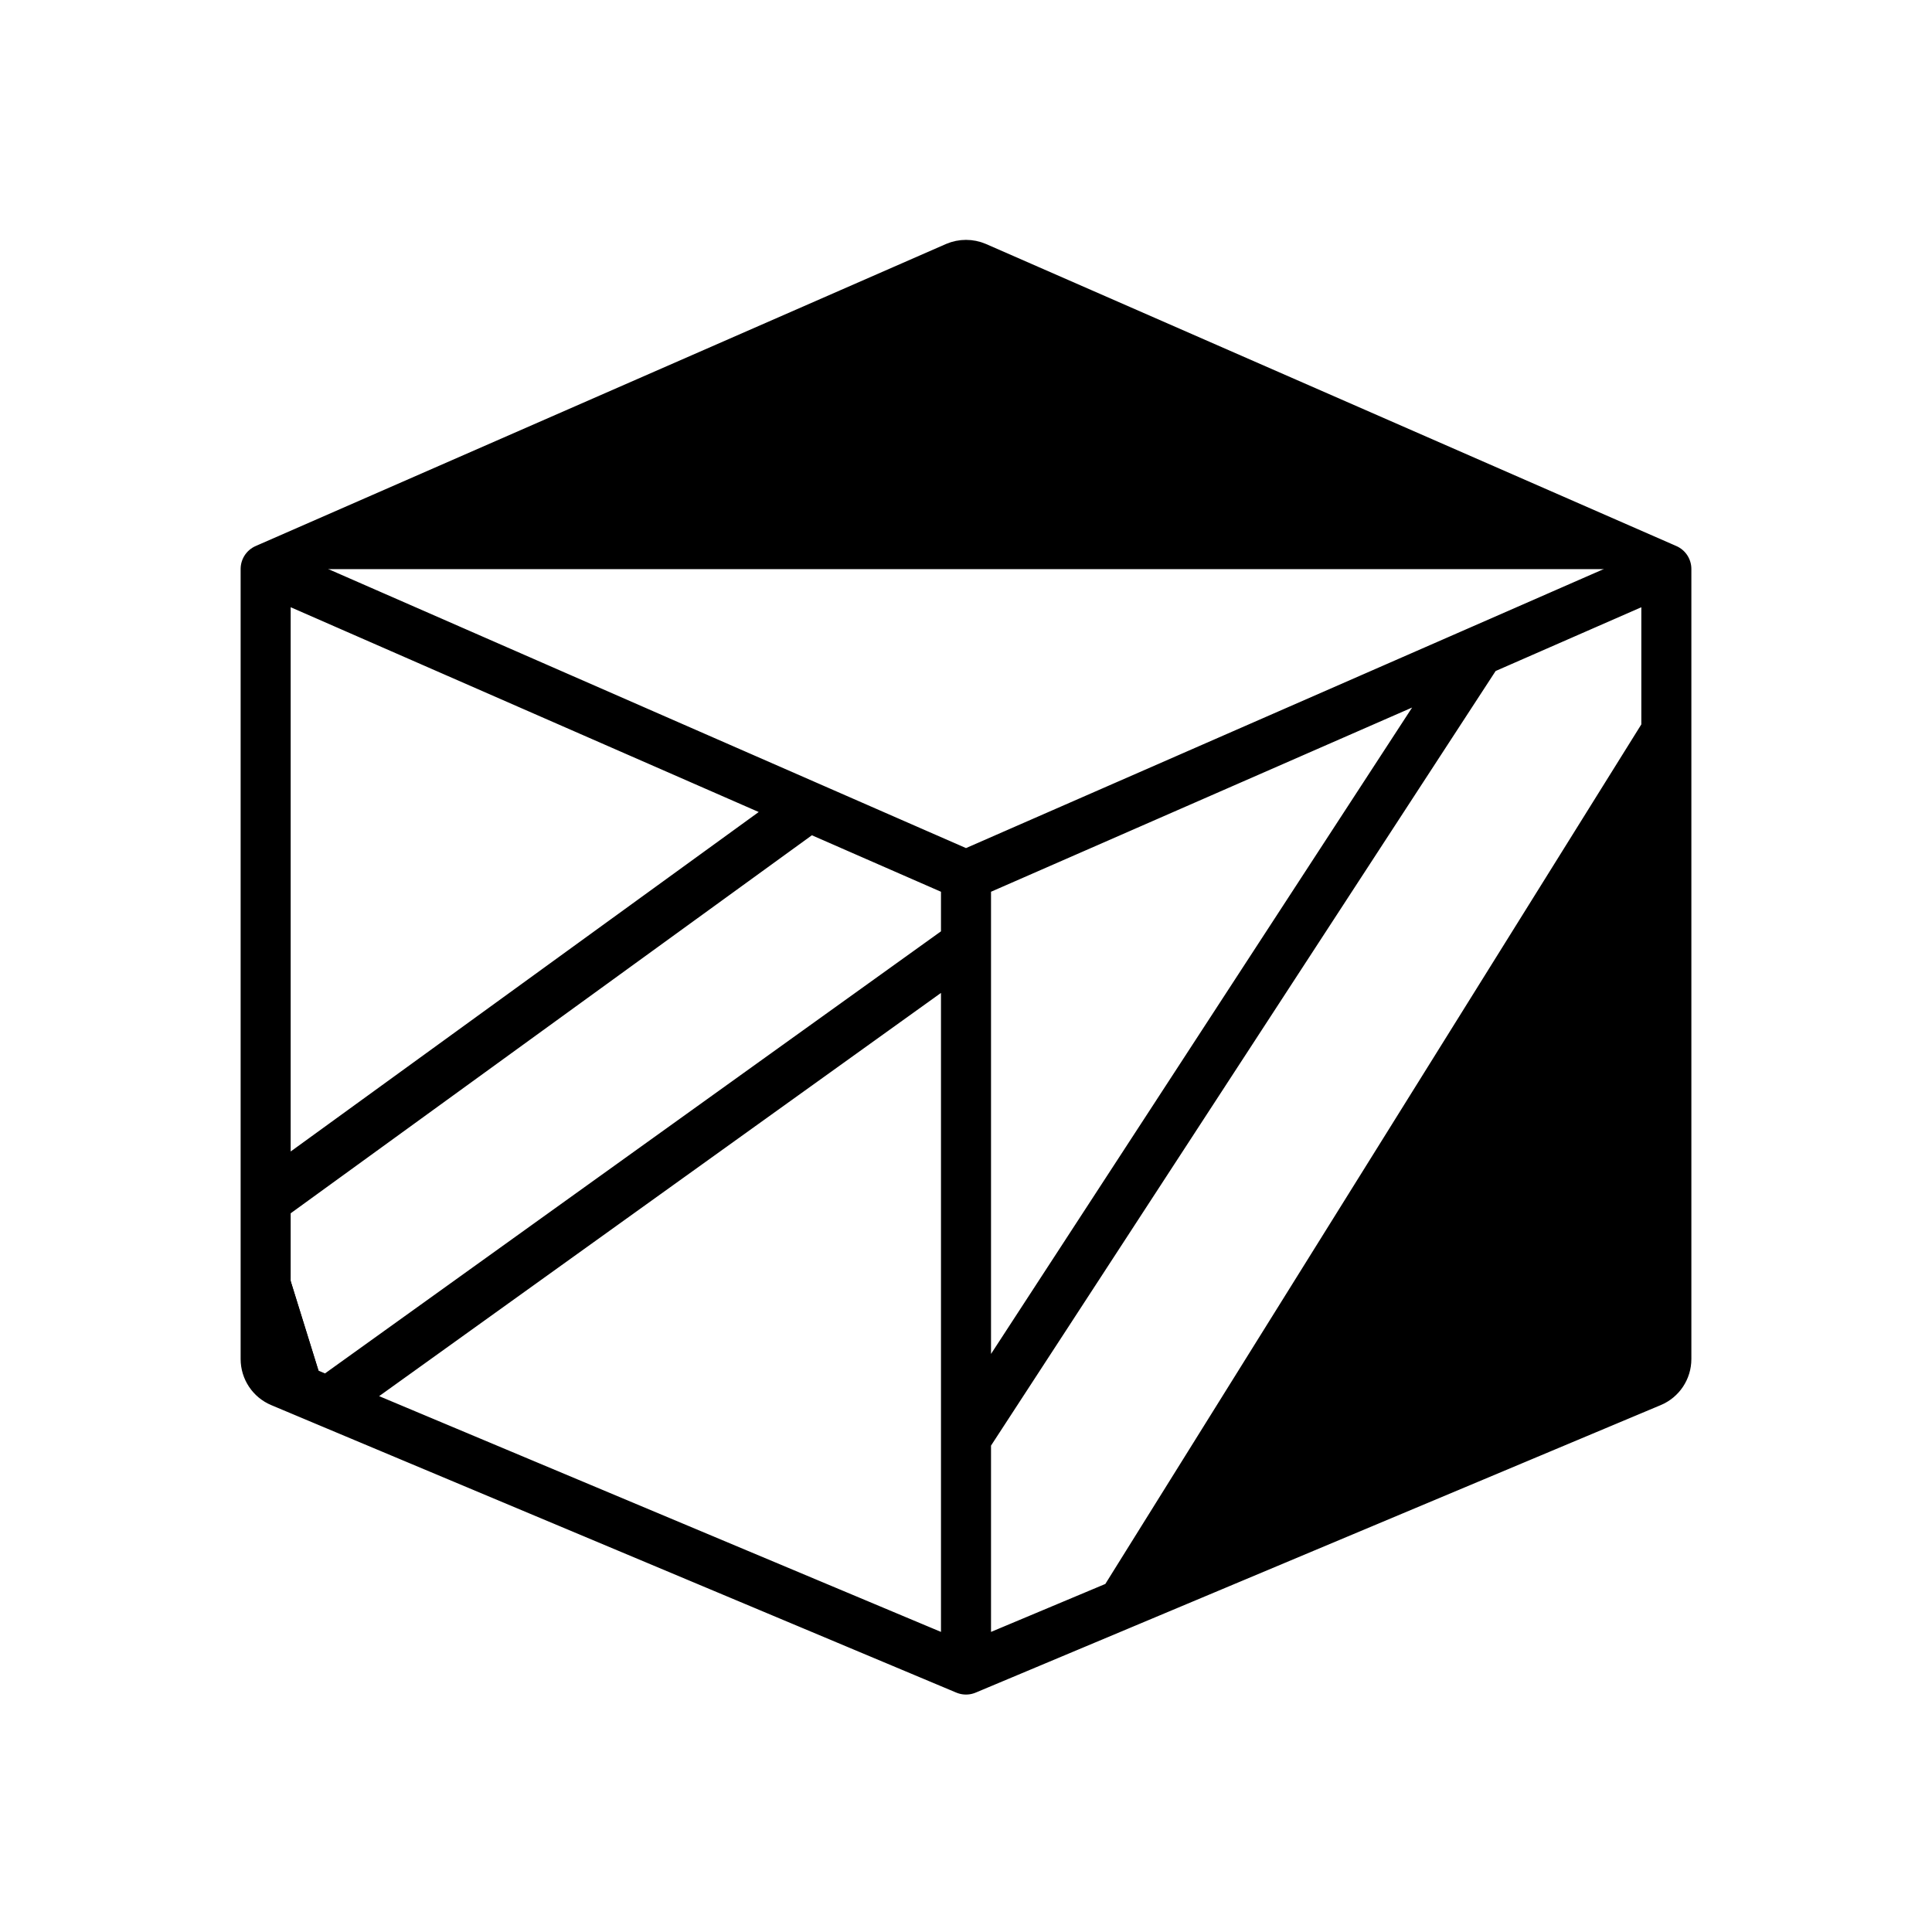
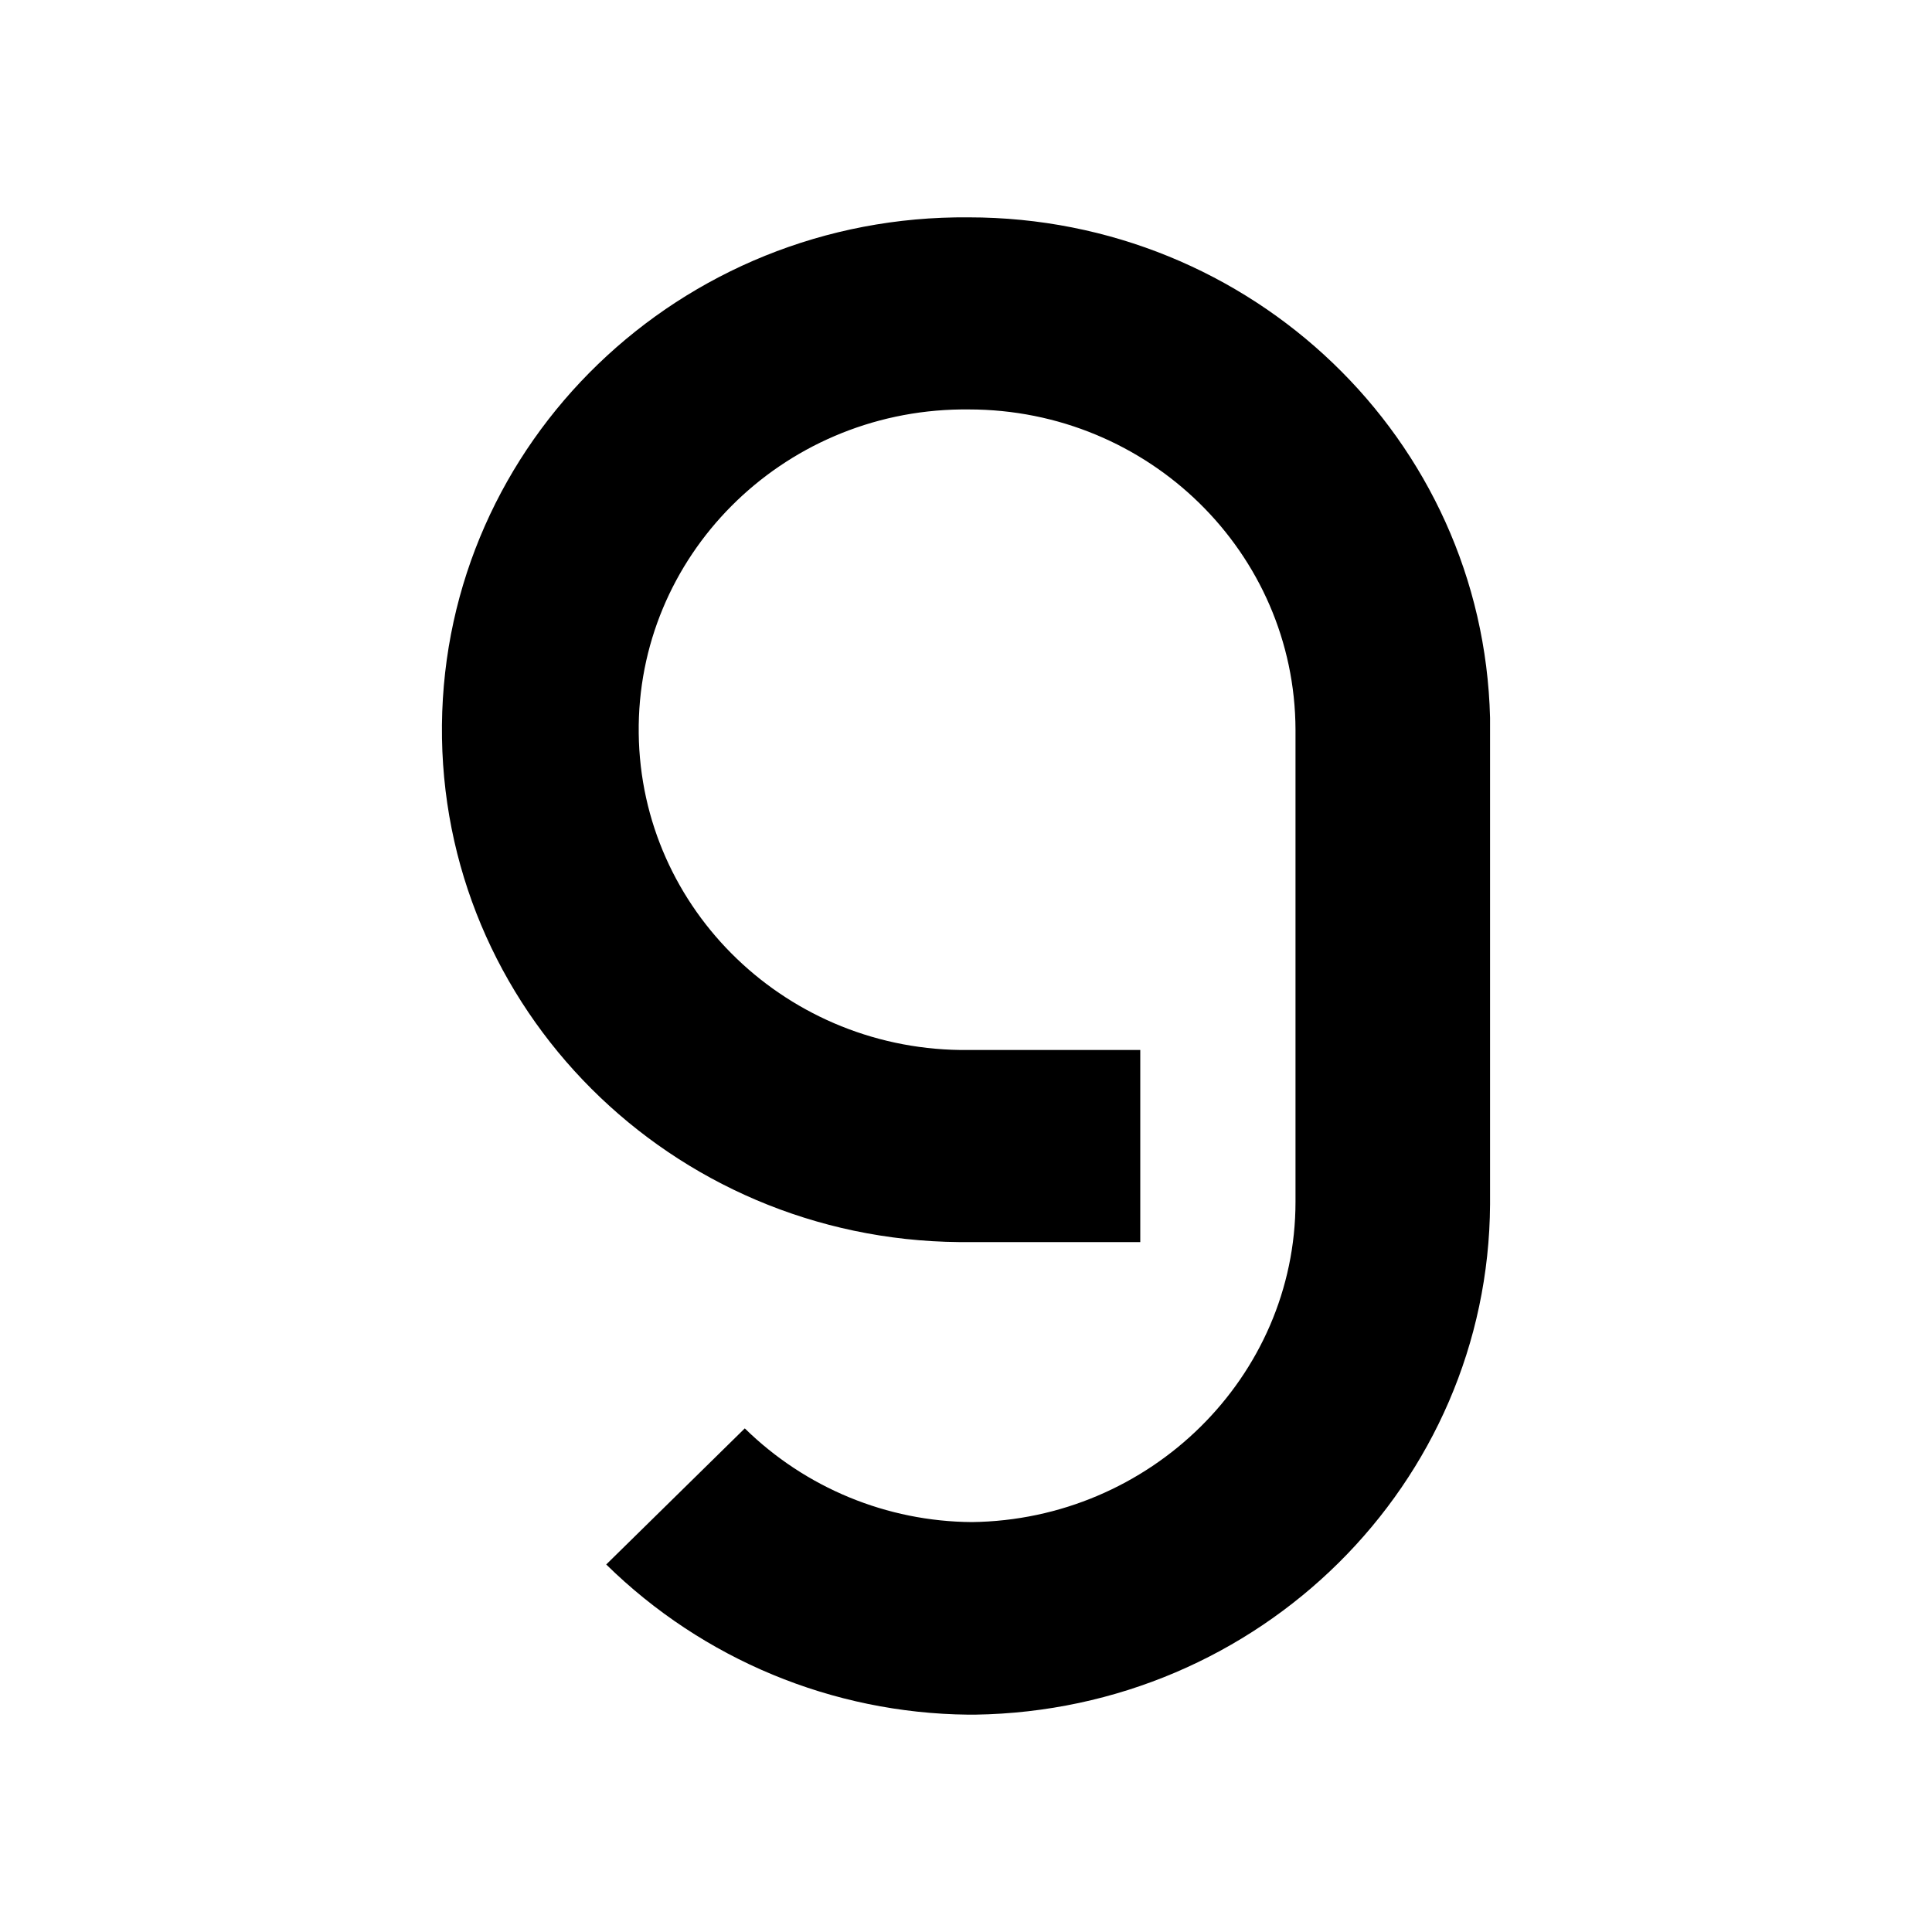
<svg xmlns="http://www.w3.org/2000/svg" width="24" height="24" viewBox="0 0 40 40">
-   <path d="M5.5 11.78L19.792 5.527C19.925 5.47 20.075 5.47 20.208 5.527L34.5 11.78M5.5 11.78V24.856V11.78ZM5.5 11.78L16.745 16.7L5.5 11.78ZM34.5 11.78L30.616 13.48L34.5 11.78ZM34.5 11.78V15.146V11.78ZM20 34.566V29.776V34.566ZM20 34.566L23.237 33.208L20 34.566ZM20 34.566L6.795 29.025L20 34.566ZM20 18.124L30.616 13.48L20 18.124ZM20 18.124L16.745 16.7L20 18.124ZM20 18.124V19.548V18.124ZM20 29.776L30.616 13.48L20 29.776ZM20 29.776V19.548V29.776ZM23.237 33.208L34.182 28.614C34.375 28.534 34.5 28.346 34.5 28.137V15.146M23.237 33.208L34.5 15.146L23.237 33.208ZM5.5 24.856V28.137C5.5 28.346 5.625 28.534 5.817 28.614L6.795 29.025M5.5 24.856L16.745 16.7L5.5 24.856ZM6.795 29.025L20 19.548L6.795 29.025Z" fill="currentColor" />
-   <path d="M5.5 11.78L19.792 5.527C19.925 5.47 20.075 5.47 20.208 5.527L34.5 11.78M5.5 11.78V24.856M5.5 11.78L16.745 16.7M34.5 11.78L30.616 13.48M34.5 11.78V15.146M5.5 24.856V28.137C5.5 28.346 5.625 28.534 5.817 28.614L6.795 29.025M5.5 24.856L16.745 16.7M16.745 16.7L20 18.124M30.616 13.48L20 18.124M30.616 13.48L20 29.776M34.5 15.146V28.137C34.5 28.346 34.375 28.534 34.182 28.614L23.237 33.208M34.5 15.146L23.237 33.208M20 34.566V29.776M20 34.566L23.237 33.208M20 34.566L6.795 29.025M20 29.776V19.548M6.795 29.025L20 19.548M20 18.124V19.548" stroke="black" stroke-width="1.036" stroke-linecap="round" stroke-linejoin="round" />
+   <path d="M20.056 4.5C14.084 4.446 9.206 9.15 9.15 15.011C9.096 20.873 13.886 25.662 19.858 25.716H23.608V21.739H20.056C16.325 21.782 13.267 18.847 13.224 15.183C13.179 11.522 16.17 8.521 19.901 8.477H20.056C23.787 8.477 26.811 11.446 26.822 15.108V24.881C26.822 28.511 23.808 31.468 20.121 31.513C18.362 31.501 16.676 30.805 15.42 29.573L12.551 32.391C14.553 34.357 17.239 35.471 20.045 35.5H20.188C26.082 35.413 30.817 30.721 30.85 24.935V14.86C30.706 9.093 25.916 4.5 20.056 4.5Z" fill="currentColor" />
</svg>
